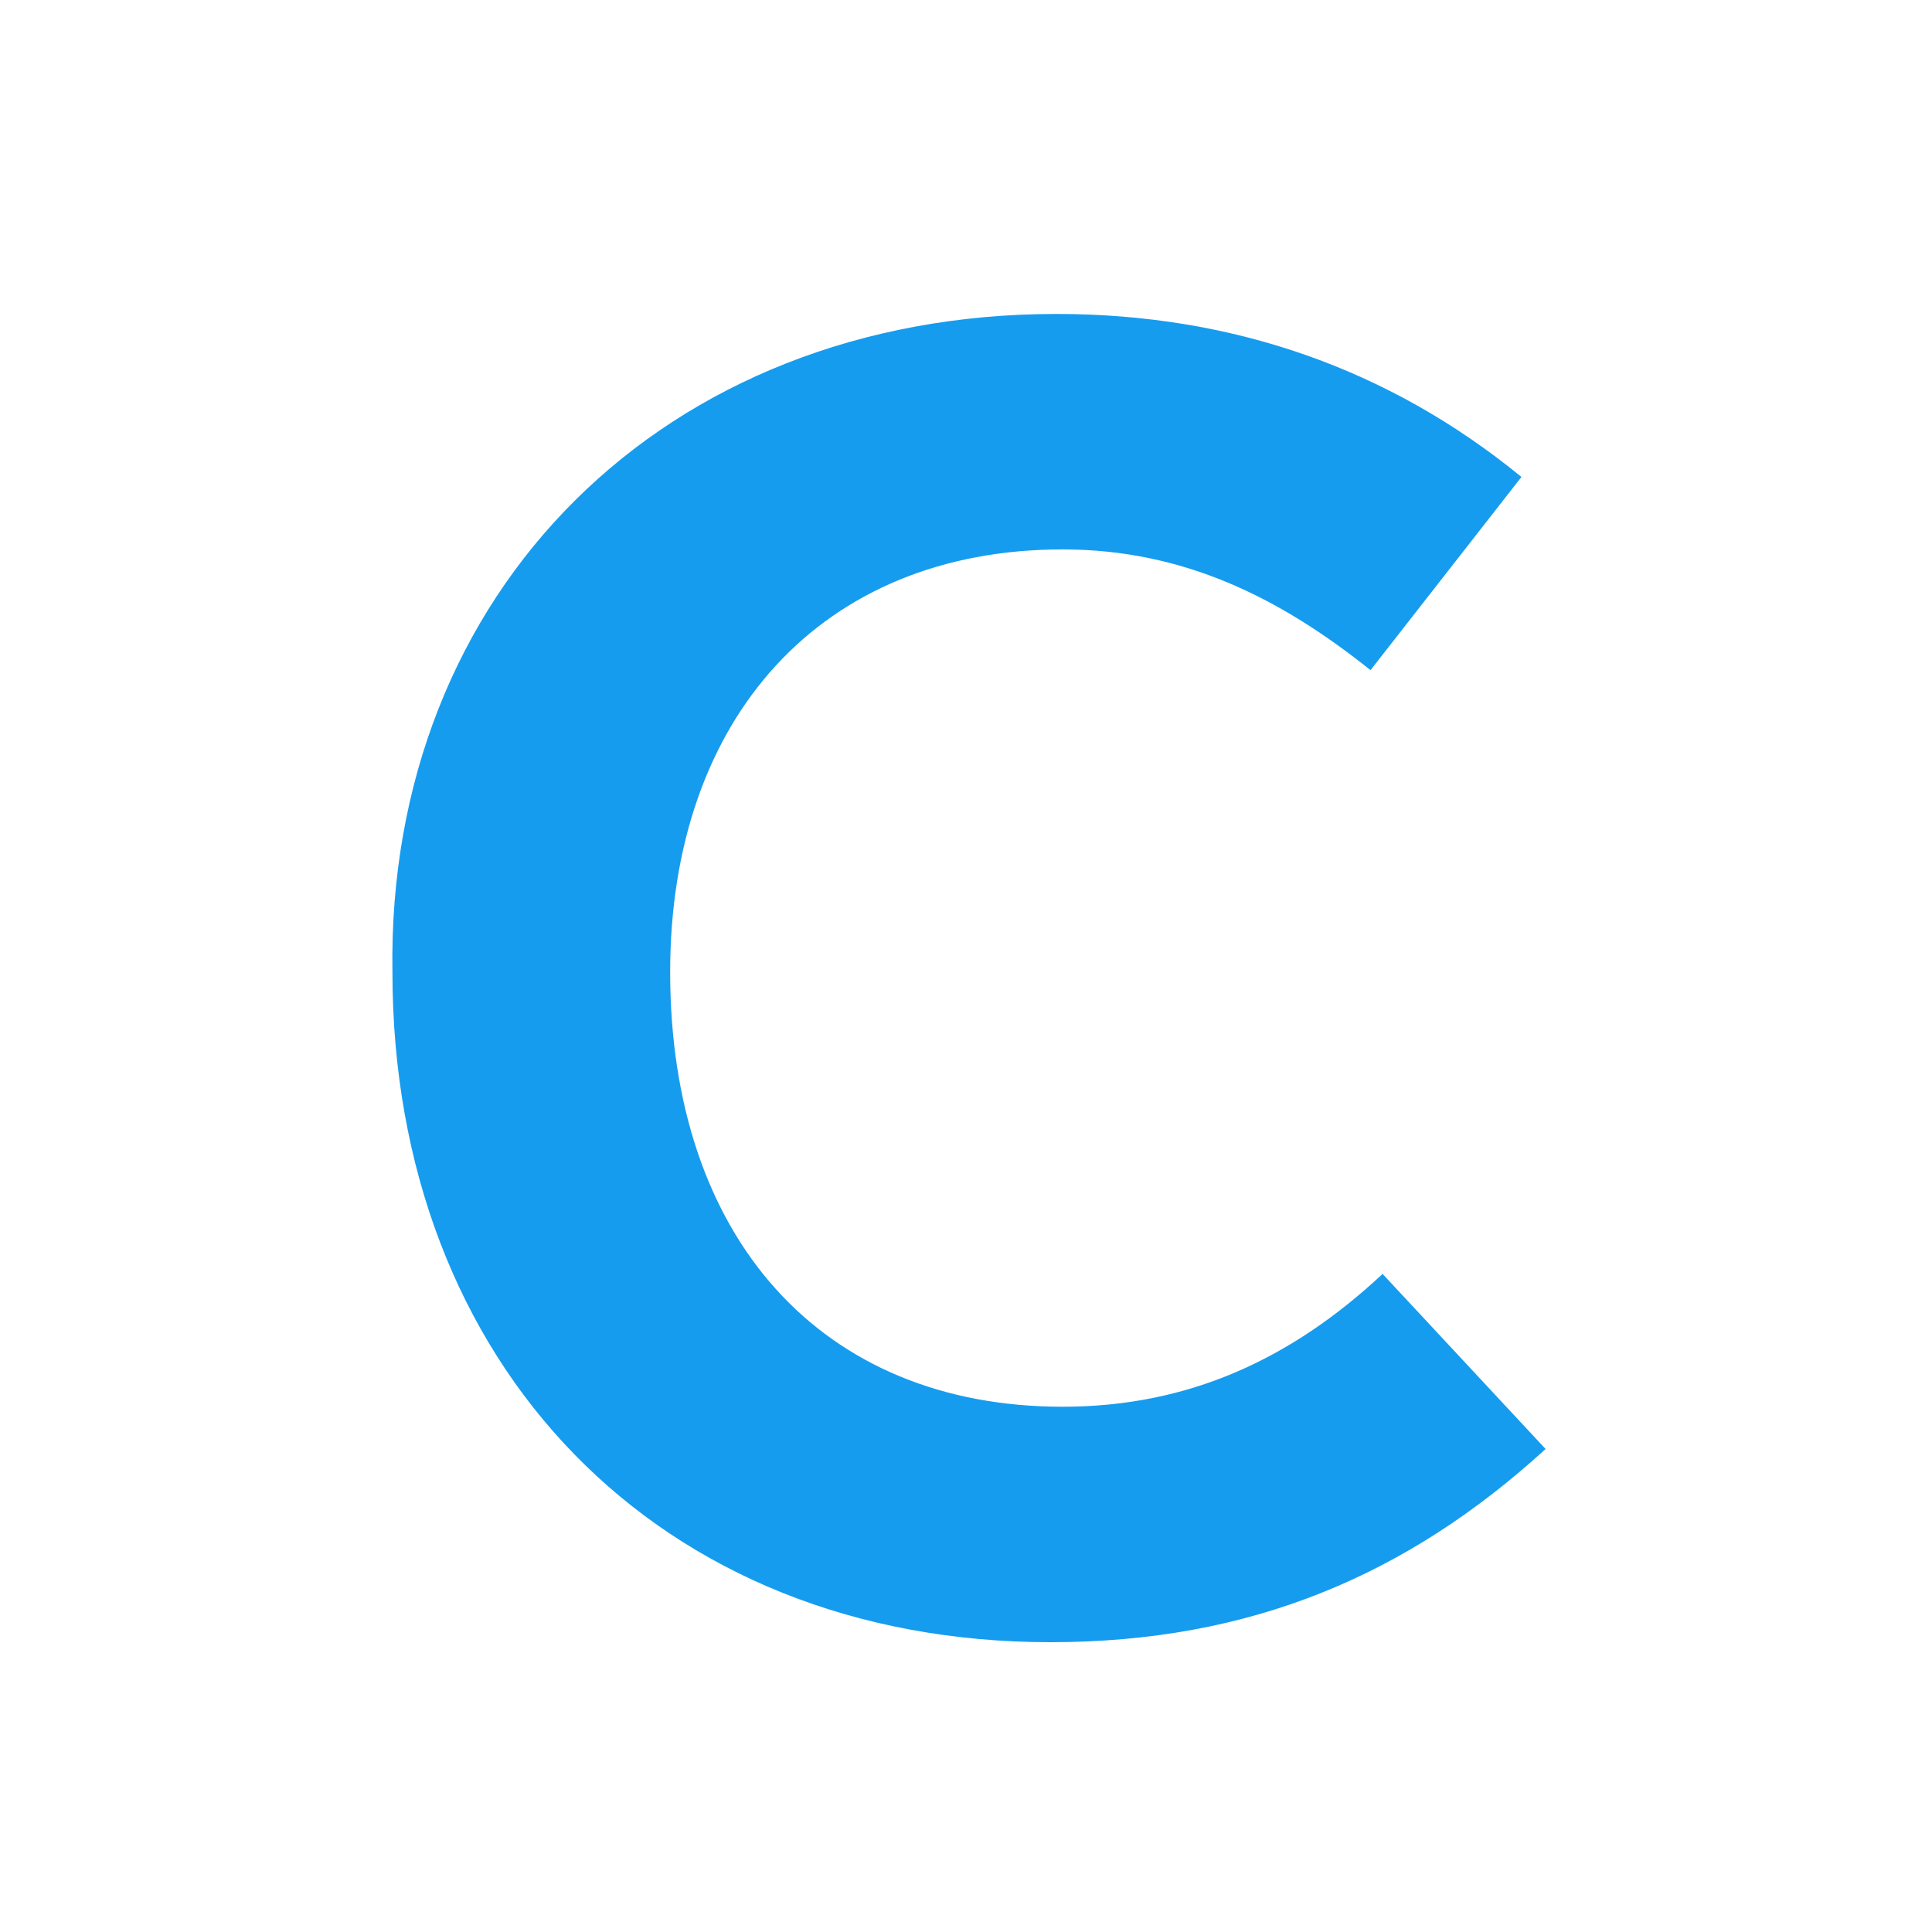
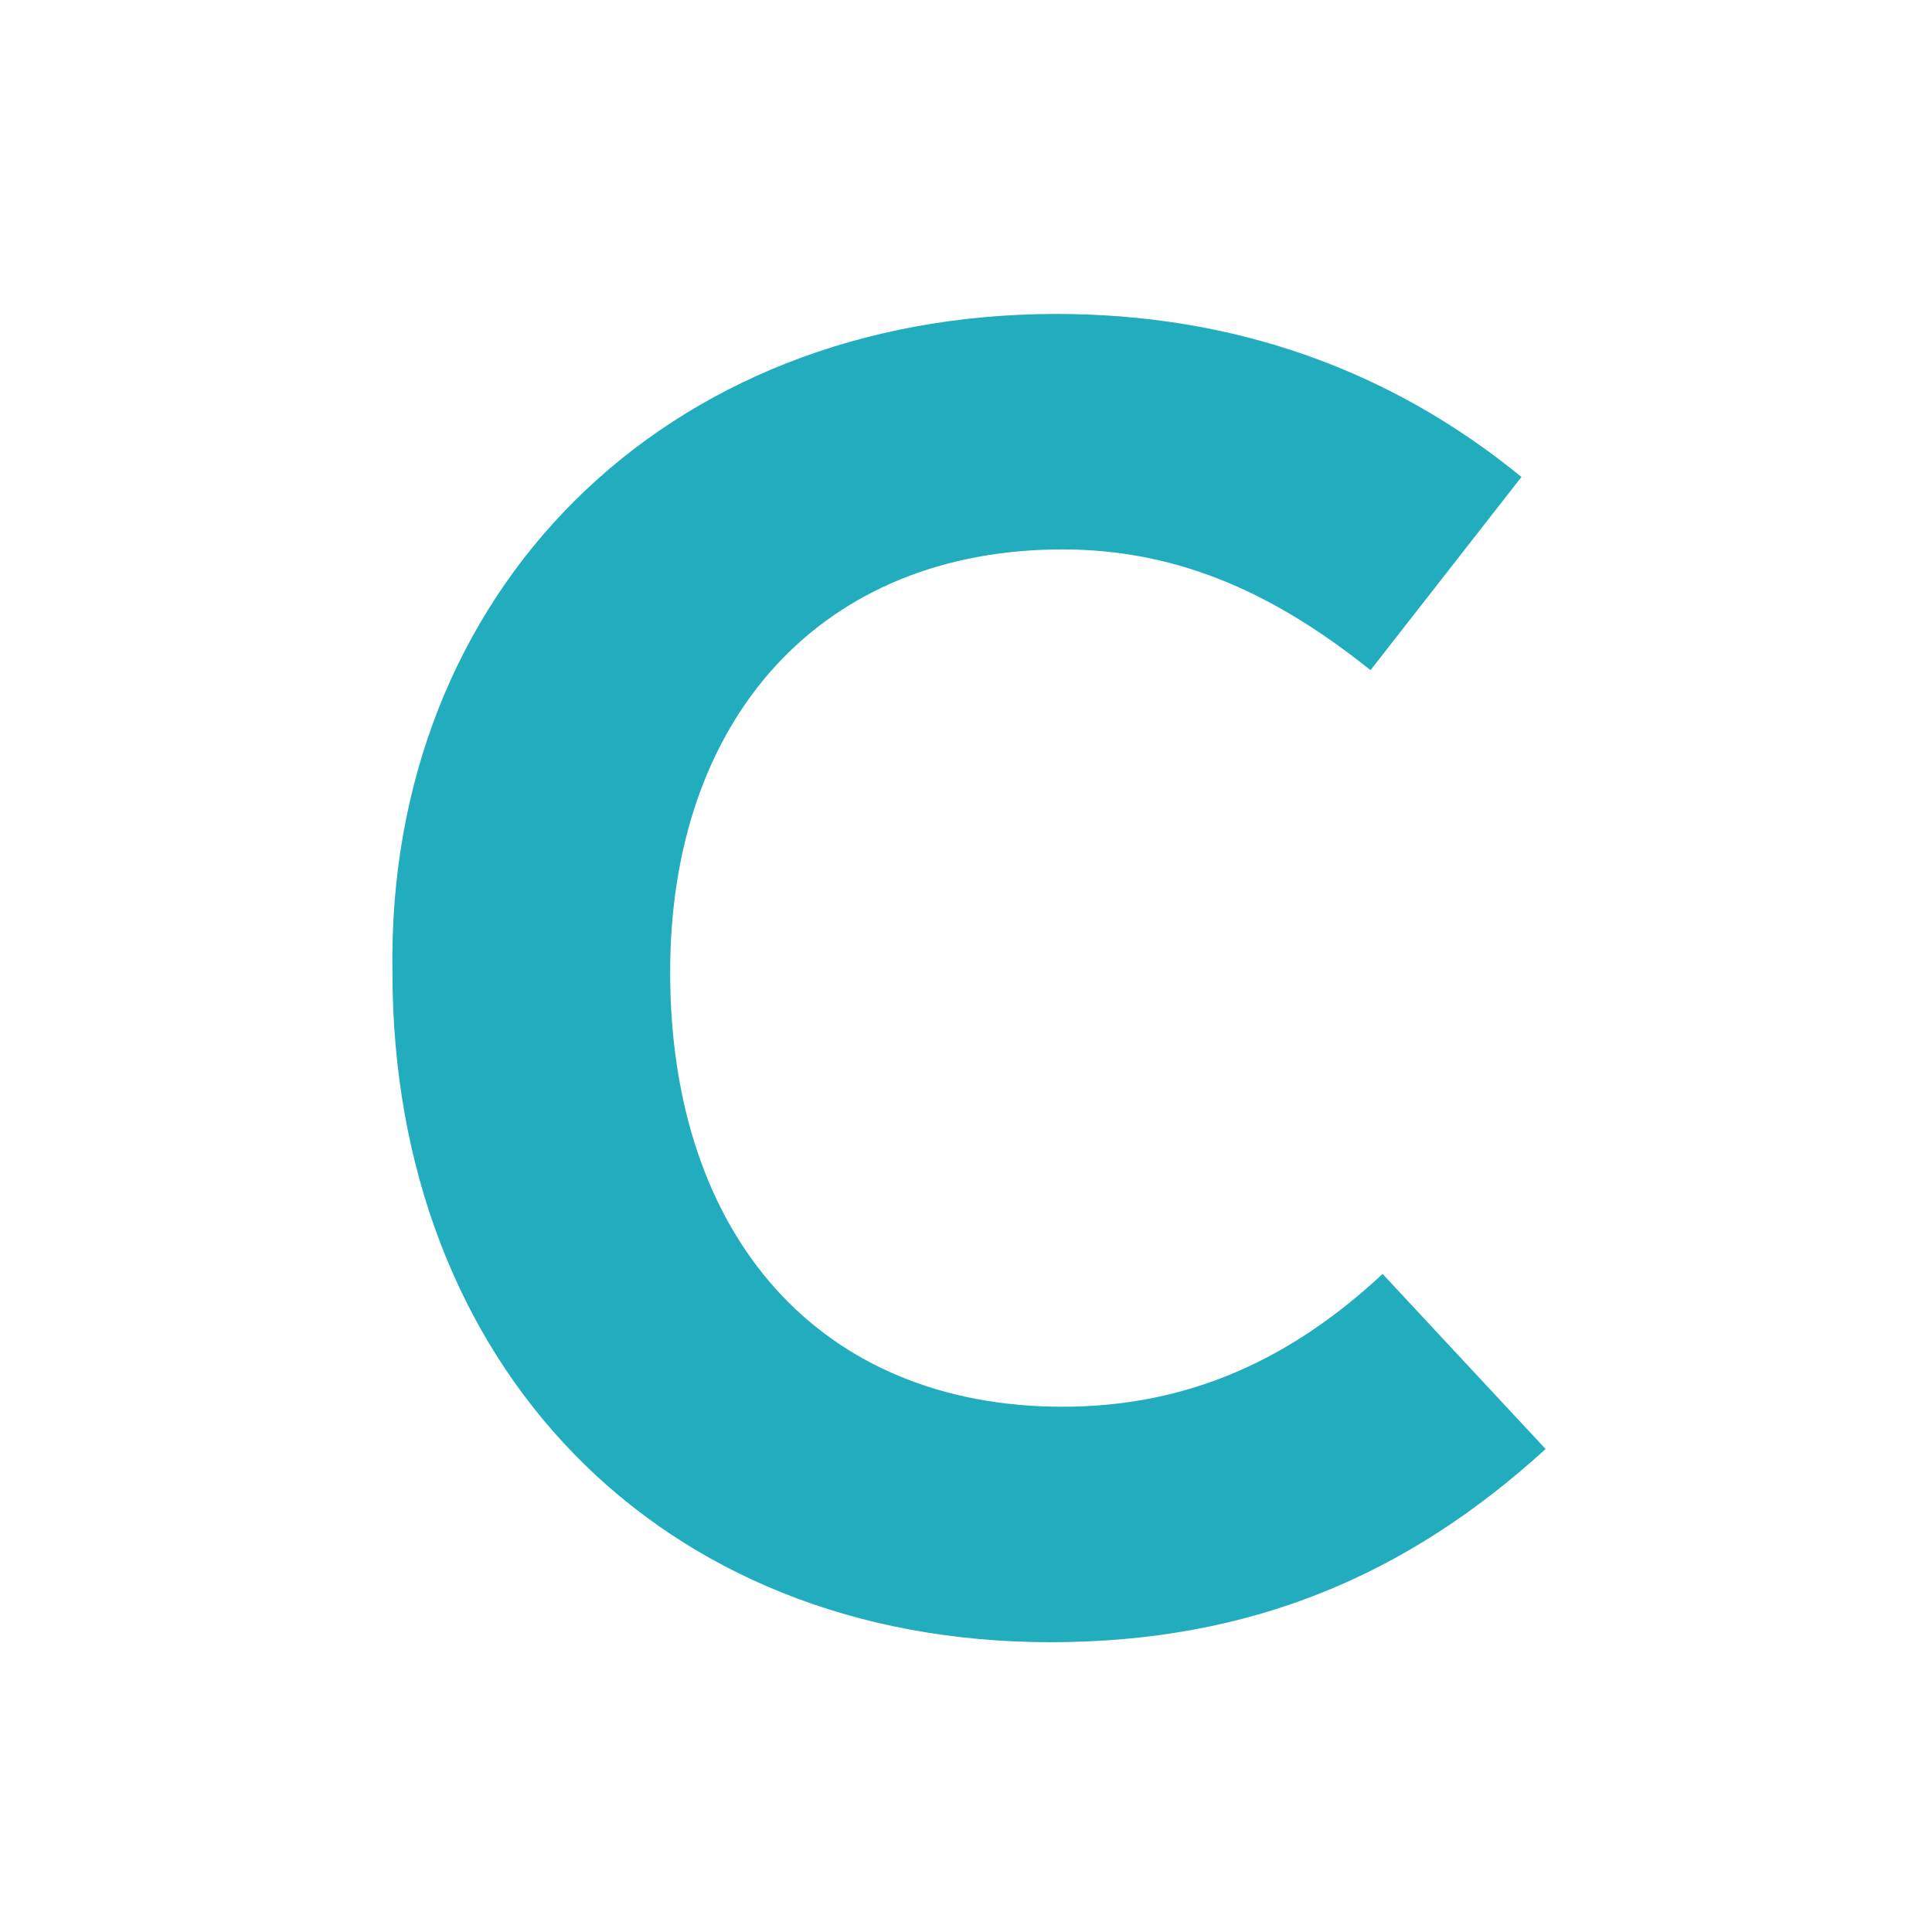
<svg xmlns="http://www.w3.org/2000/svg" version="1.1" id="Layer_1" x="0px" y="0px" viewBox="0 0 32 32" style="enable-background:new 0 0 32 32;" xml:space="preserve">
  <style type="text/css">
- 	.st0{fill:#169CEE;}
+ 	.st0{fill:#22adbf;}
</style>
  <g>
    <path class="st0" d="M17.5,5.2c2.9,0,5.5,0.9,7.7,2.7l-2.5,3.2c-1.5-1.2-3.1-2-5.1-2c-4,0-6.5,2.8-6.5,7c0,4.4,2.5,7.2,6.5,7.2   c2.1,0,3.8-0.8,5.3-2.2l2.7,2.9c-2.3,2.1-4.9,3.2-8.2,3.2c-6.5,0-10.9-4.6-10.9-11.1C6.4,9.8,11,5.2,17.5,5.2z" />
  </g>
</svg>
